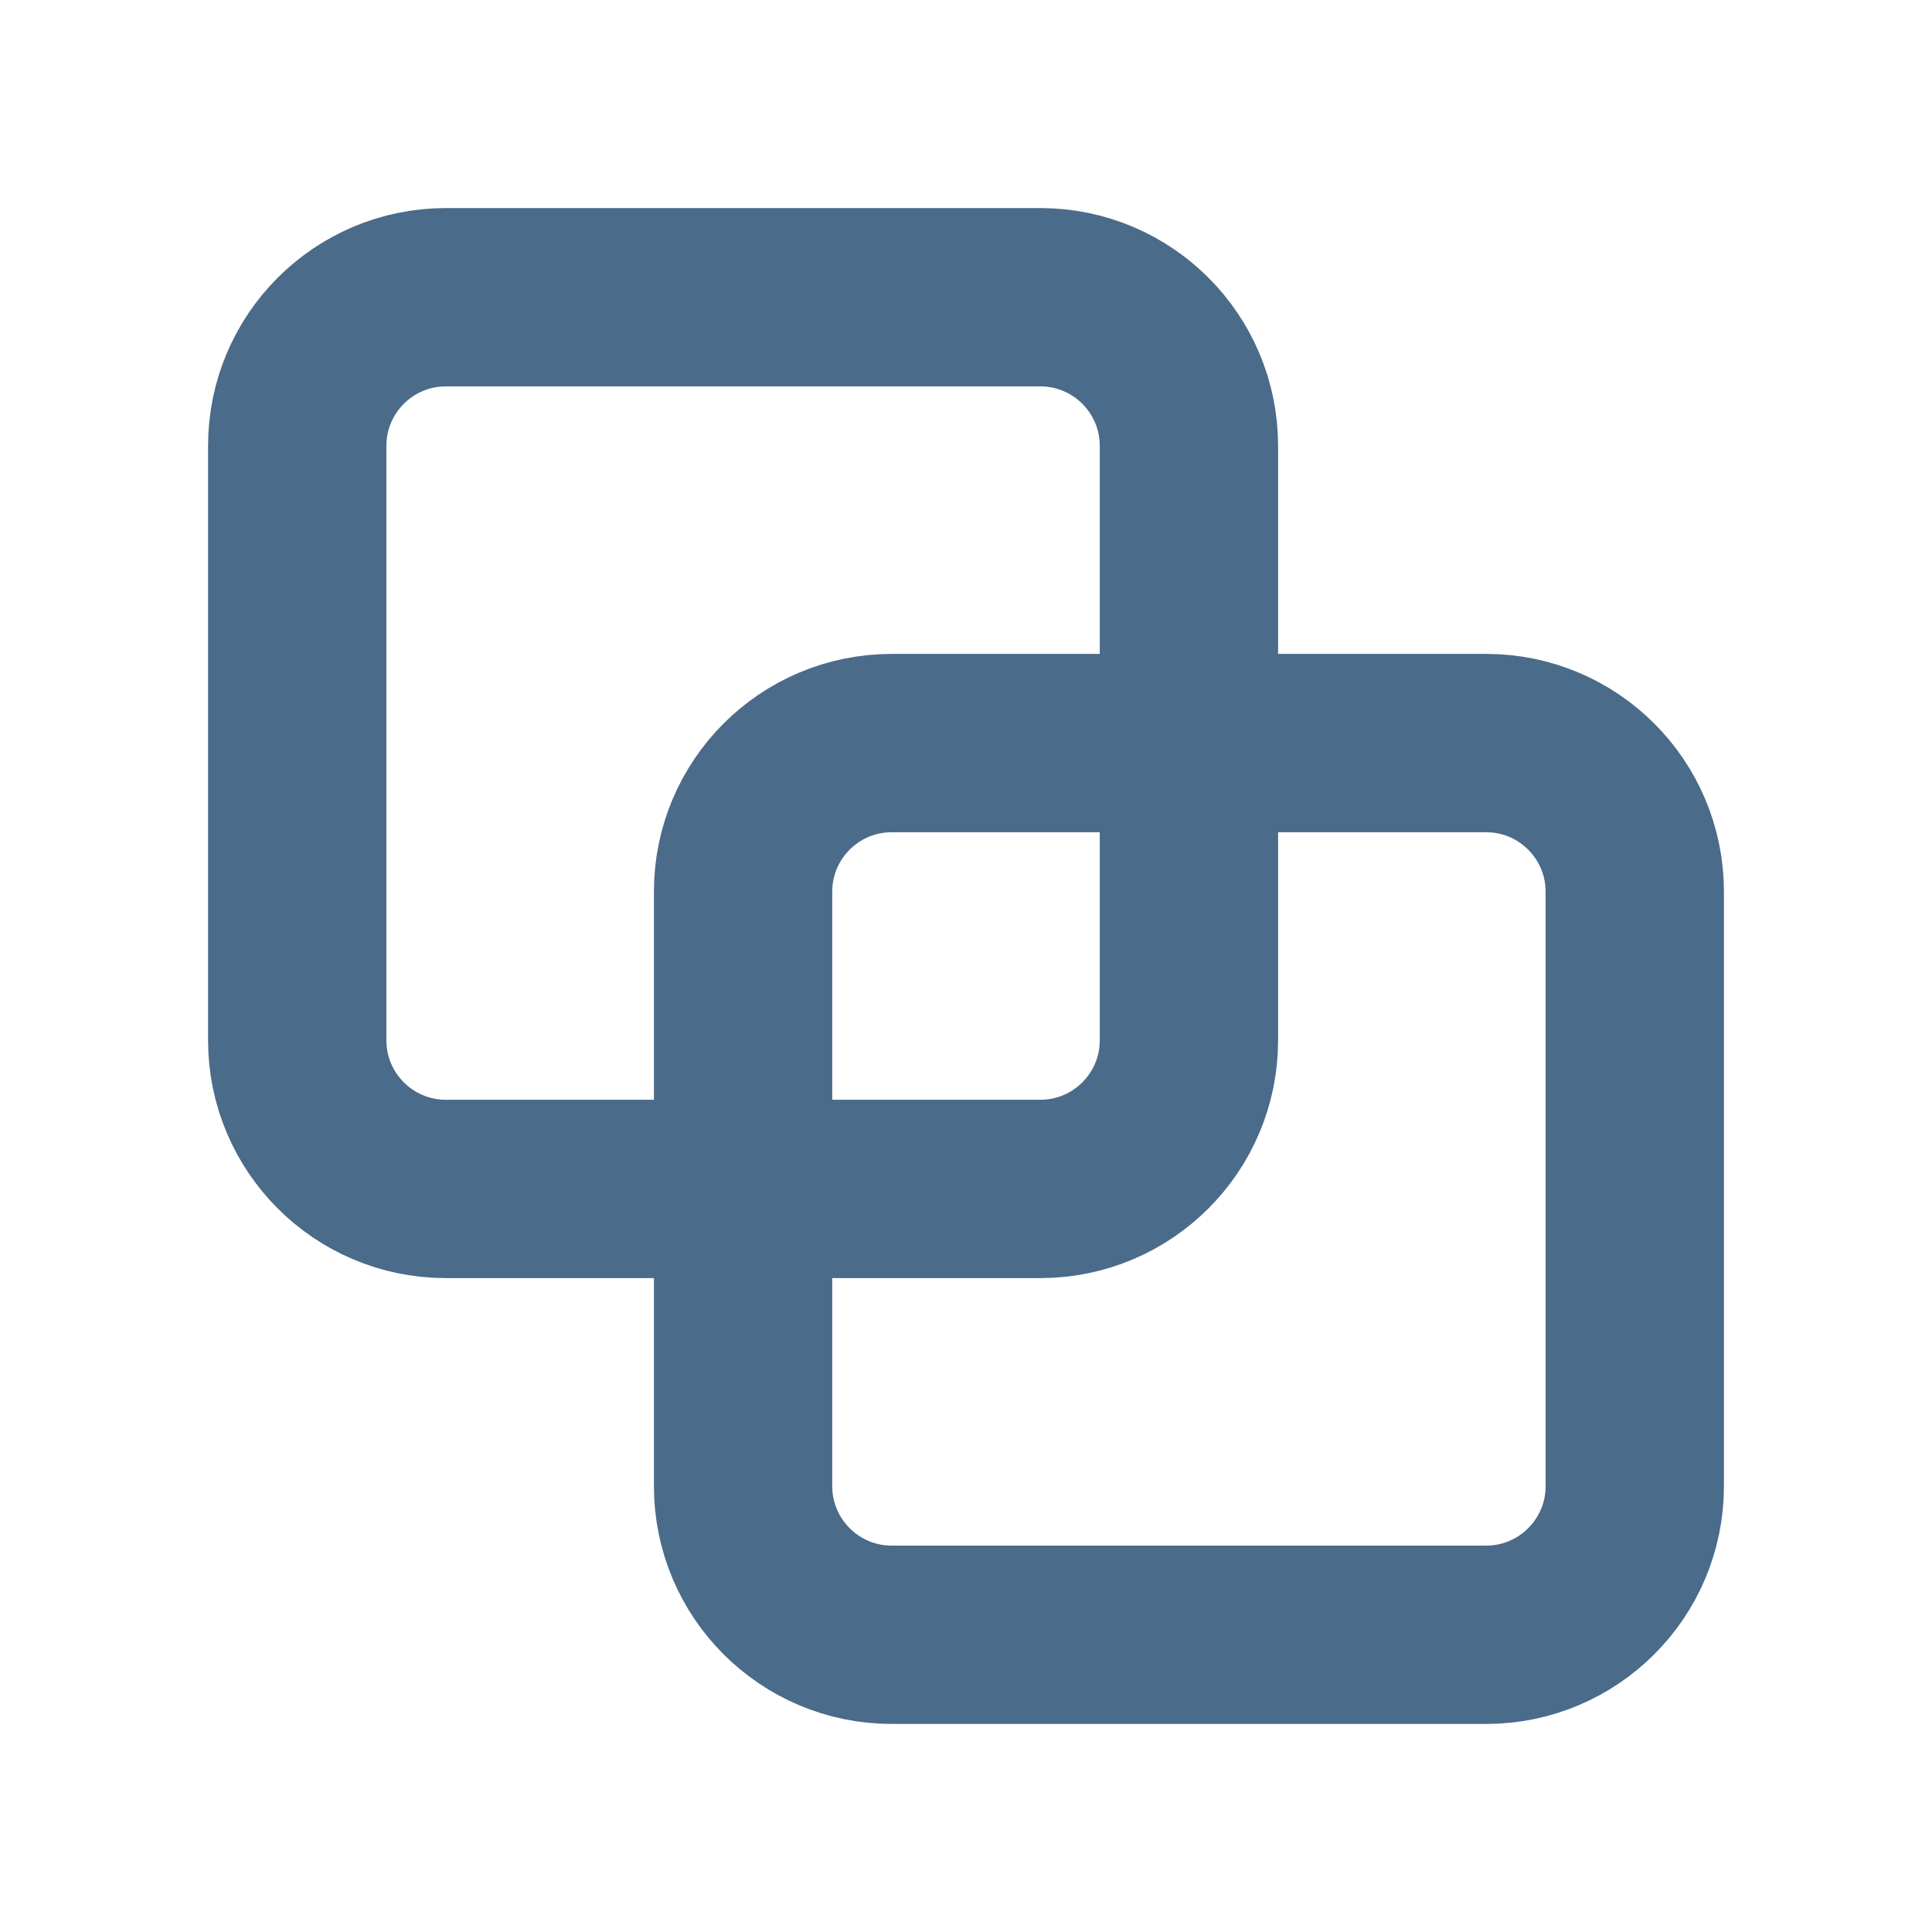
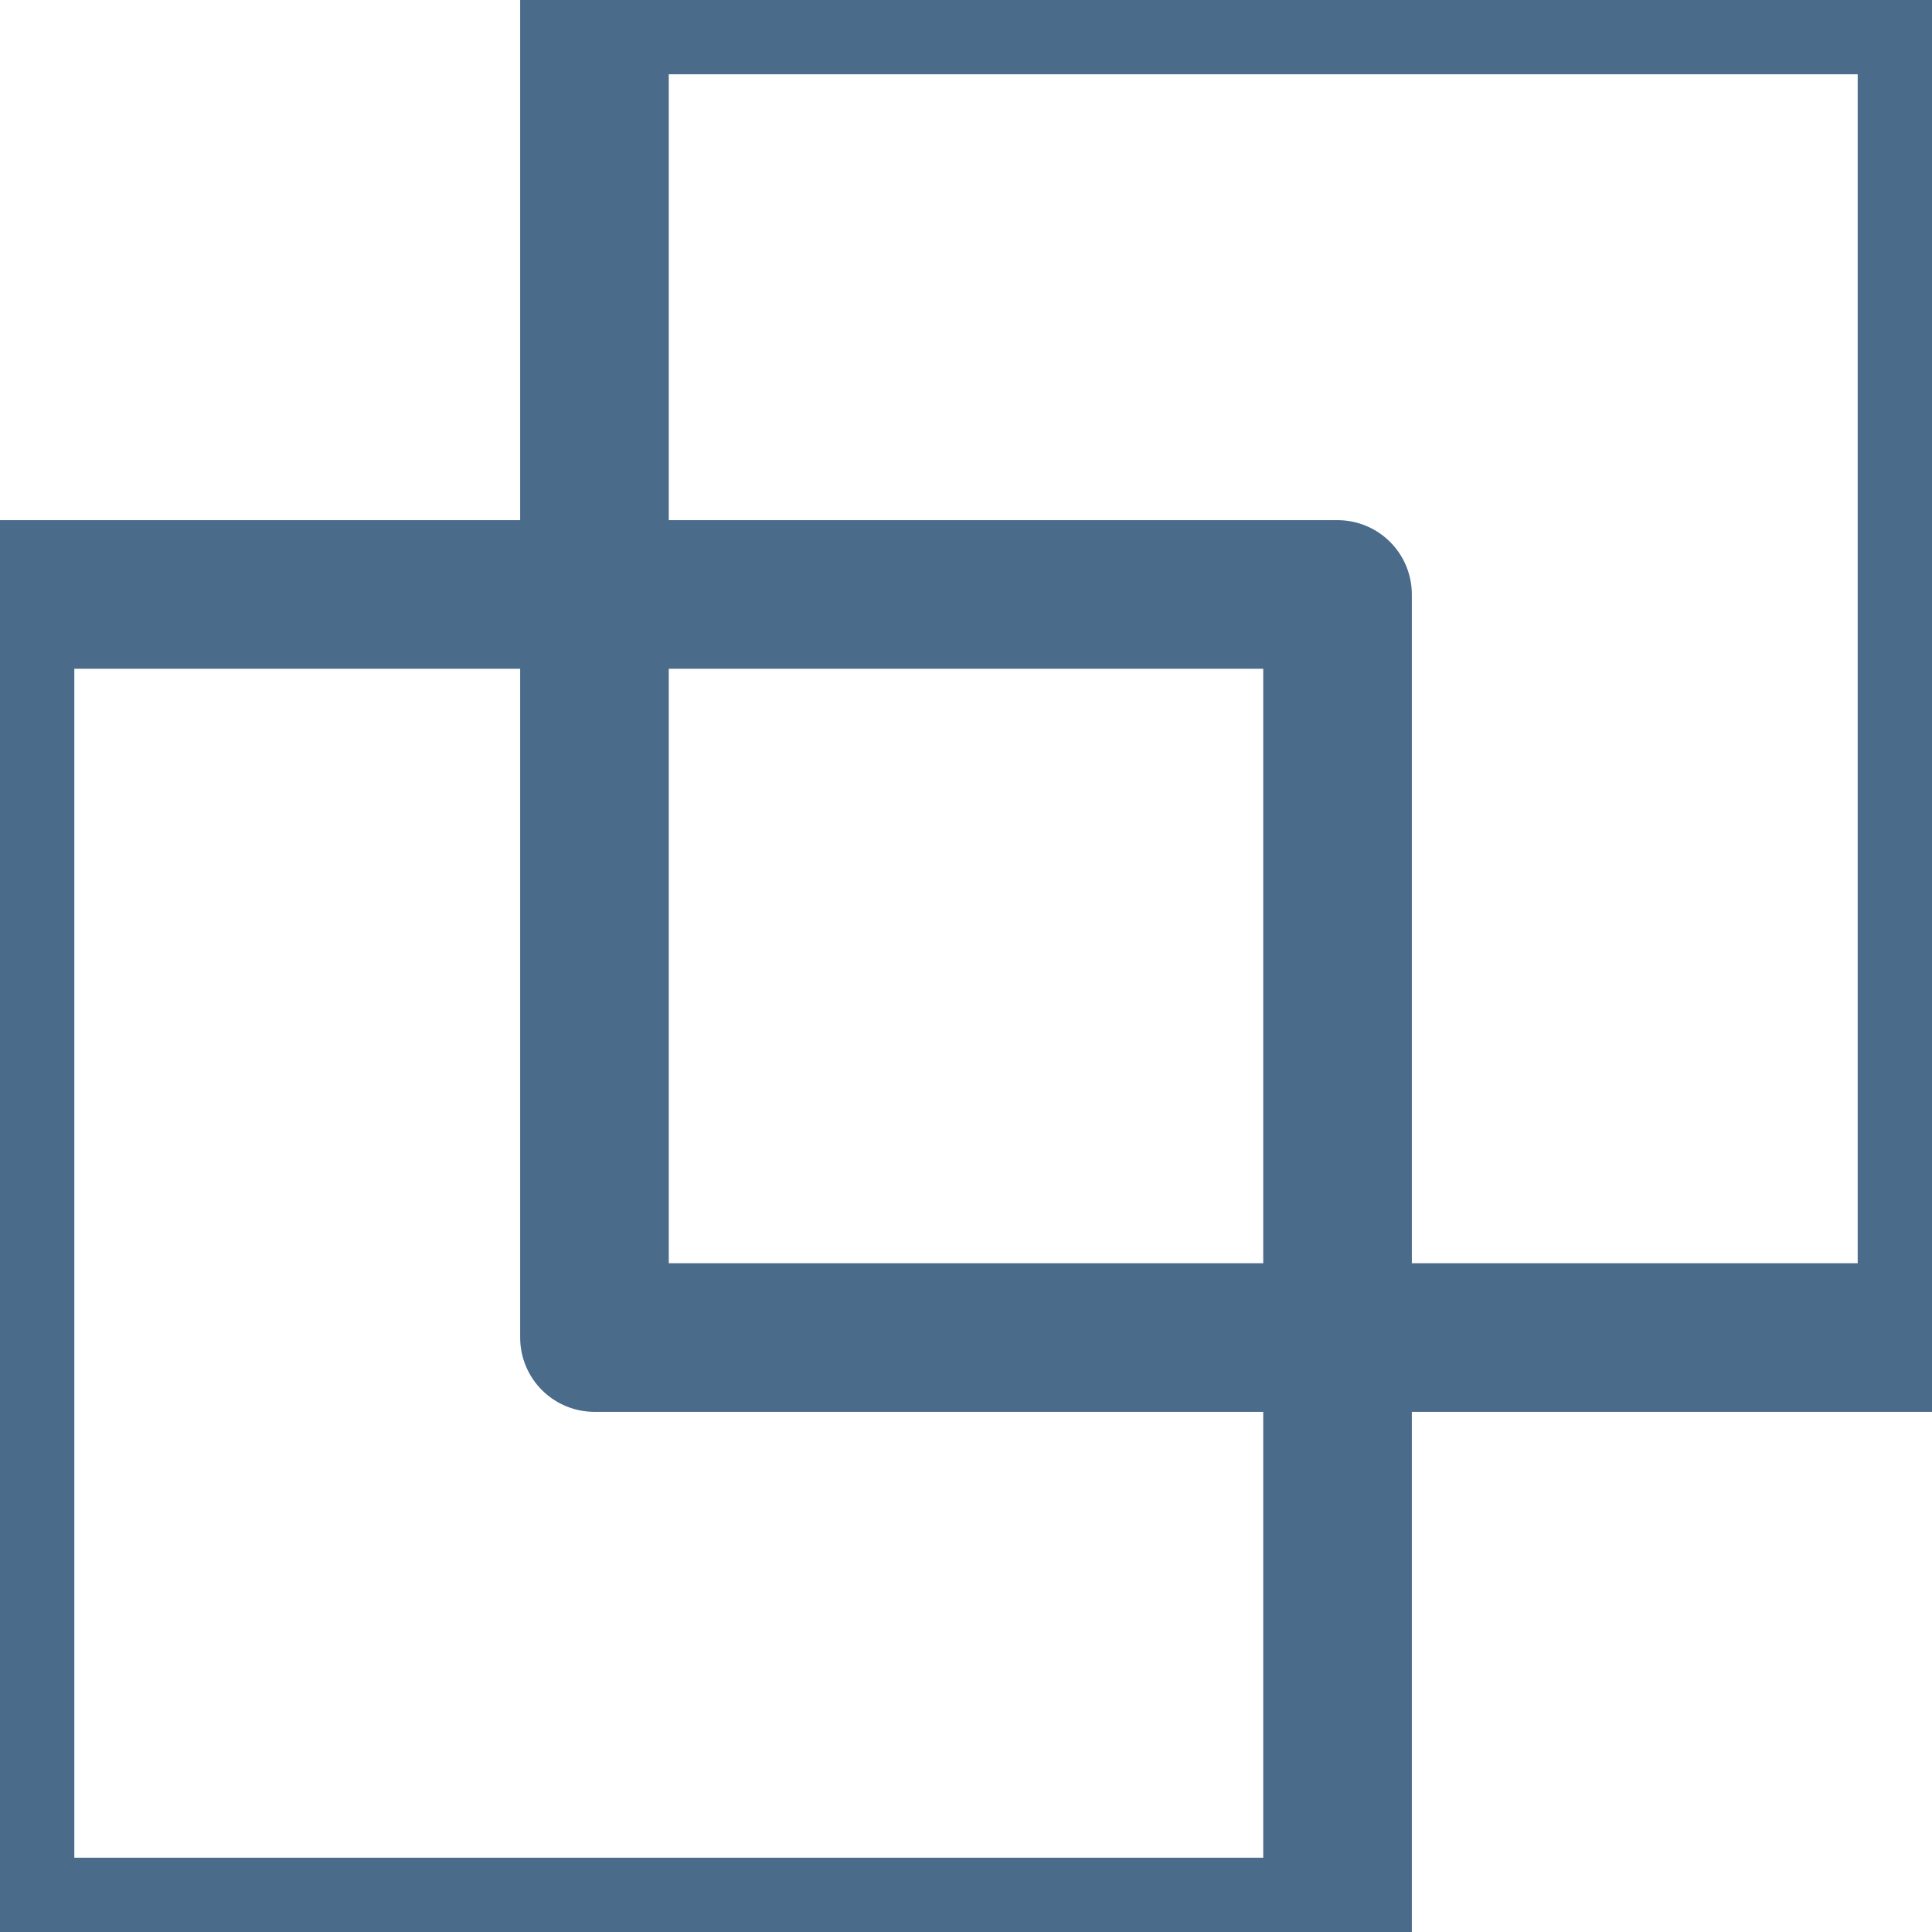
- <svg xmlns="http://www.w3.org/2000/svg" width="13" height="13" viewBox="0 0 13 13" fill="none" stroke="#4b6b8a" stroke-width="1.2" stroke-linecap="round" stroke-linejoin="round">
-   <rect x="5" y="5" width="6" height="6" rx="1" />
-   <rect x="2" y="2" width="6" height="6" rx="1" />
+ <svg xmlns="http://www.w3.org/2000/svg" width="13" height="13" viewBox="0 0 13 13" fill="none" stroke="#4b6b8a" stroke-width="1" stroke-linecap="round" stroke-linejoin="round">
+   <rect x="4" y="0" width="9" height="9" />
+   <rect x="0" y="4" width="9" height="9" />
</svg>
